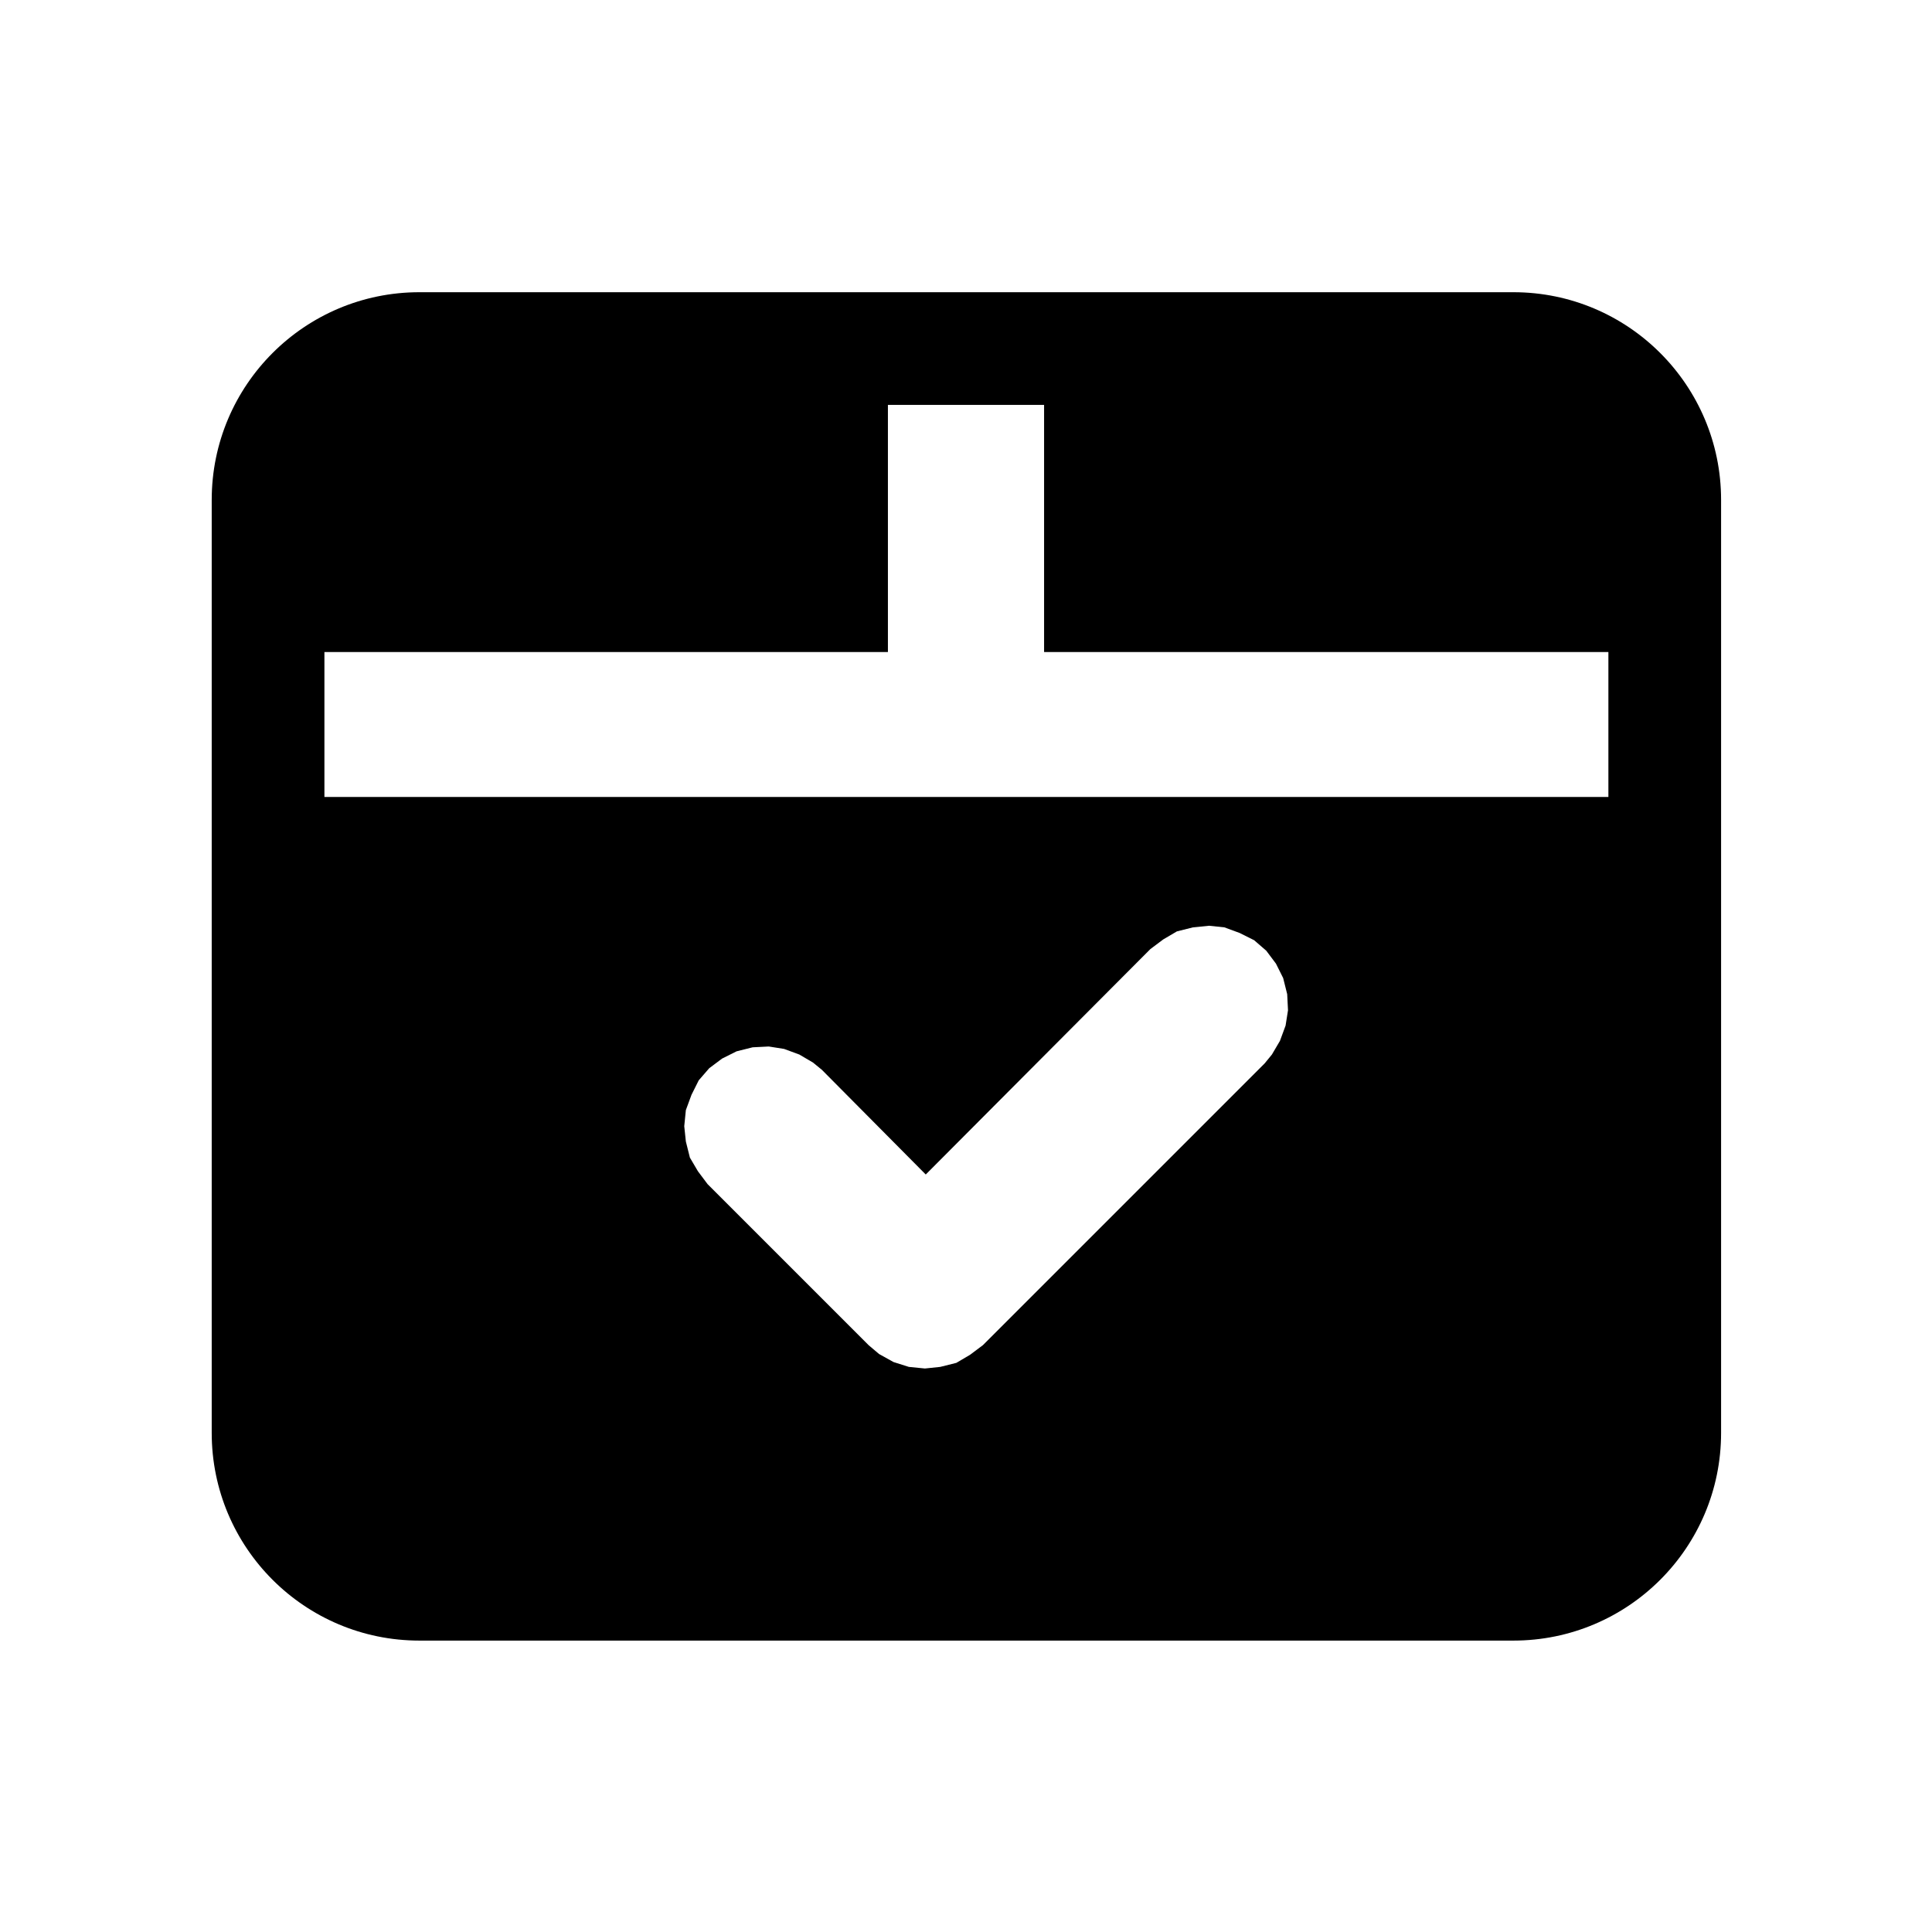
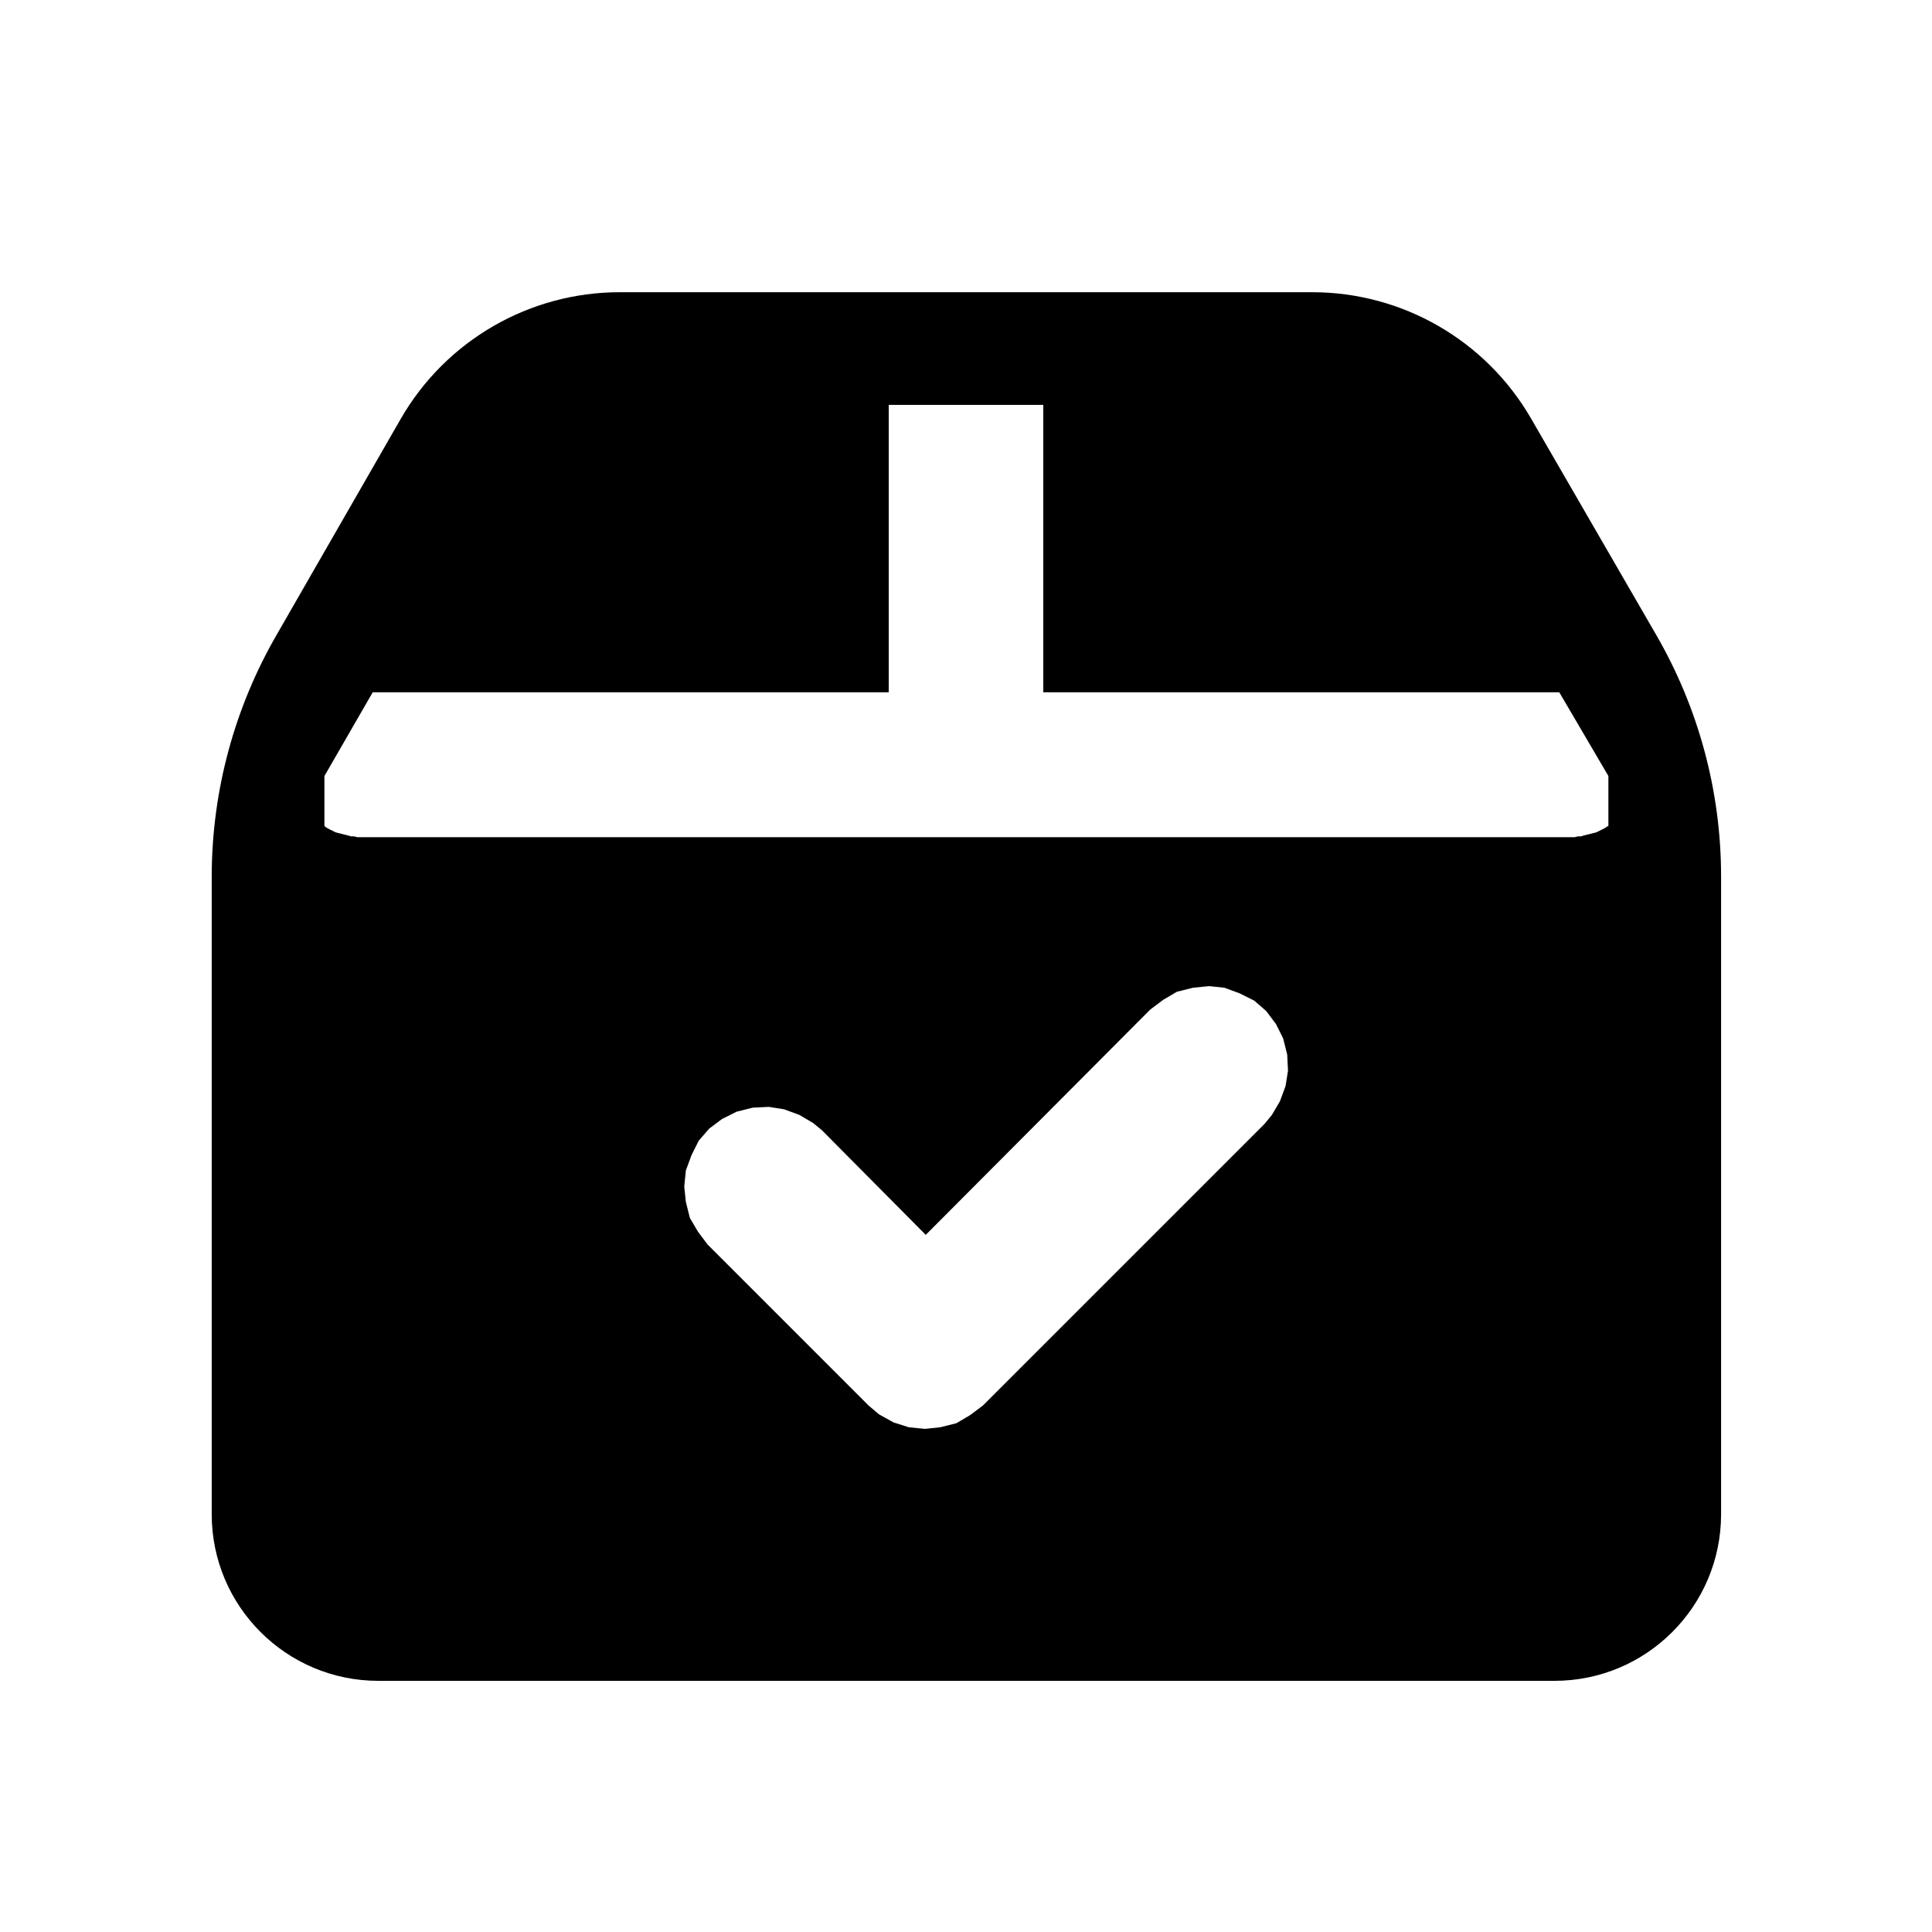
<svg xmlns="http://www.w3.org/2000/svg" viewBox="0 0 24 24" width="24" height="24" fill="currentColor">
-   <path fill-rule="evenodd" d="M5.21 3.63L18.8 3.63A2.58 2.58 0 0 1 21.38 6.21L21.38 17.8A2.58 2.58 0 0 1 18.8 20.38L5.21 20.38A2.58 2.58 0 0 1 2.63 17.8L2.63 6.21A2.58 2.58 0 0 1 5.21 3.63Z M15.21 11.52L15.4 11.59L15.58 11.68L15.73 11.81L15.85 11.97L15.94 12.15L15.99 12.35L16 12.55L15.97 12.74L15.9 12.93L15.8 13.1L15.71 13.21L12.21 16.71L12.05 16.83L11.88 16.93L11.68 16.98L11.49 17L11.29 16.98L11.1 16.92L10.92 16.82L10.79 16.71L8.79 14.71L8.67 14.55L8.57 14.38L8.52 14.18L8.5 13.99L8.52 13.79L8.59 13.6L8.68 13.42L8.81 13.27L8.97 13.15L9.15 13.06L9.35 13.01L9.55 13L9.74 13.03L9.93 13.1L10.1 13.2L10.21 13.29L11.5 14.59L14.29 11.79L14.45 11.67L14.62 11.57L14.82 11.52L15.02 11.5ZM12.97 8.1L19.98 8.1L19.98 9.9L4.03 9.9L4.03 8.1L11.03 8.1L11.03 5.03L12.97 5.03Z" />
+   <path fill-rule="evenodd" d="M3.44 7.88L4.98 5.2A3.14 3.14 0 0 1 7.7 3.63L16.3 3.63A3.14 3.14 0 0 1 19.02 5.2L20.57 7.88A5.99 5.99 0 0 1 21.38 10.88L21.38 18.81A2.07 2.07 0 0 1 19.31 20.88L4.7 20.88A2.07 2.07 0 0 1 2.63 18.81L2.63 10.88A6.01 6.01 0 0 1 3.44 7.88Z M15.21 12.27L15.4 12.34L15.58 12.43L15.73 12.56L15.85 12.72L15.94 12.9L15.99 13.1L16 13.3L15.97 13.49L15.9 13.68L15.8 13.85L15.71 13.96L12.21 17.46L12.05 17.58L11.88 17.68L11.68 17.73L11.49 17.75L11.29 17.73L11.1 17.67L10.92 17.57L10.79 17.46L8.79 15.46L8.67 15.3L8.57 15.13L8.52 14.93L8.5 14.74L8.52 14.54L8.59 14.35L8.68 14.17L8.81 14.02L8.97 13.9L9.15 13.81L9.35 13.76L9.55 13.75L9.74 13.78L9.93 13.85L10.1 13.95L10.21 14.04L11.5 15.34L14.29 12.54L14.45 12.42L14.62 12.32L14.82 12.27L15.02 12.25ZM12.96 8.6L19.37 8.6L19.98 9.64L19.98 10.26L19.96 10.27L19.93 10.29L19.89 10.31L19.87 10.32L19.83 10.34L19.79 10.35L19.75 10.36L19.71 10.37L19.67 10.38L19.64 10.39L19.6 10.39L19.56 10.4L19.52 10.4L19.5 10.4L4.5 10.4L4.48 10.4L4.44 10.4L4.4 10.39L4.36 10.39L4.33 10.38L4.29 10.37L4.25 10.36L4.21 10.35L4.17 10.34L4.13 10.32L4.11 10.31L4.07 10.29L4.04 10.27L4.03 10.26L4.03 9.64L4.63 8.6L11.04 8.6L11.04 5.03L12.96 5.03Z" />
</svg>
